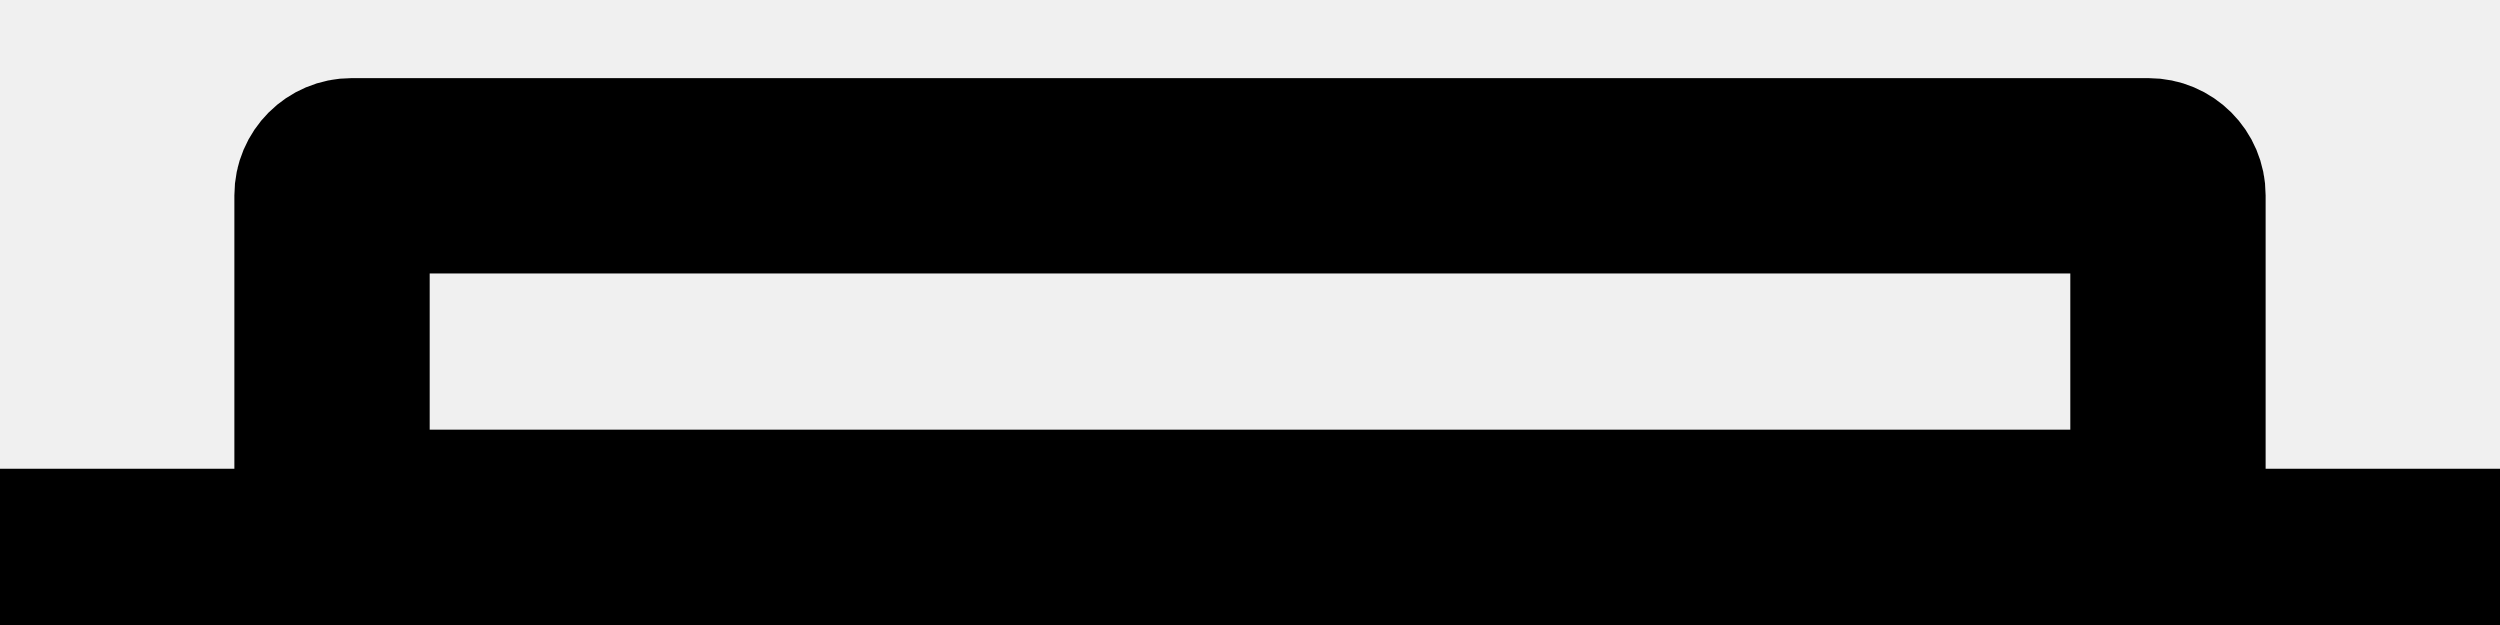
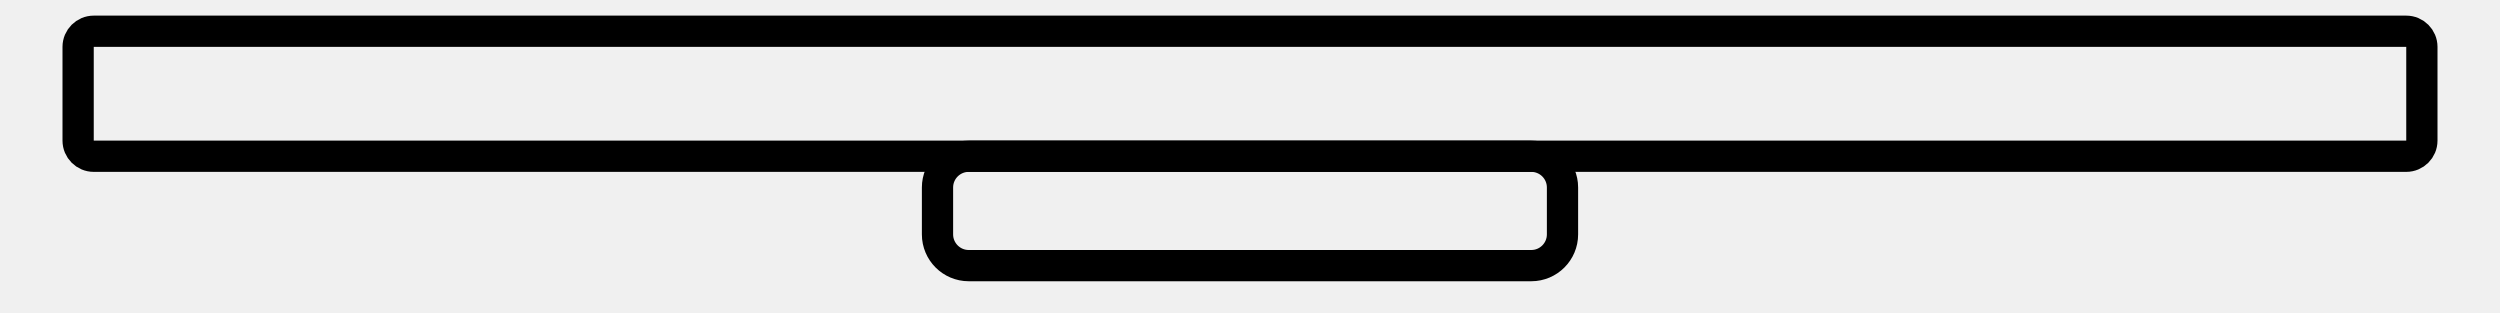
- <svg xmlns="http://www.w3.org/2000/svg" width="256" height="64" viewBox="0 0 256 64" fill="none">
-   <line x1="0" y1="56" x2="256" y2="56" stroke="black" stroke-width="16" />
-   <rect x="32" y="16" width="192" height="40" rx="4" stroke="black" stroke-width="16" fill="white" />
-   <rect x="40" y="24" width="176" height="24" rx="2" stroke="black" stroke-width="8" fill="#F0F0F0" />
-   <line x1="64" y1="16" x2="192" y2="16" stroke="black" stroke-width="8" stroke-dasharray="8 8" />
+ <svg xmlns="http://www.w3.org/2000/svg" viewBox="0 0 160 20" width="160" height="20" fill="none" stroke="black" stroke-width="2" stroke-linecap="round" stroke-linejoin="round">
+   <rect x="5" y="2" width="150" height="8" rx="1" ry="1" />
+   <rect x="60" y="10" width="40" height="7" rx="2" ry="2" />
</svg>
